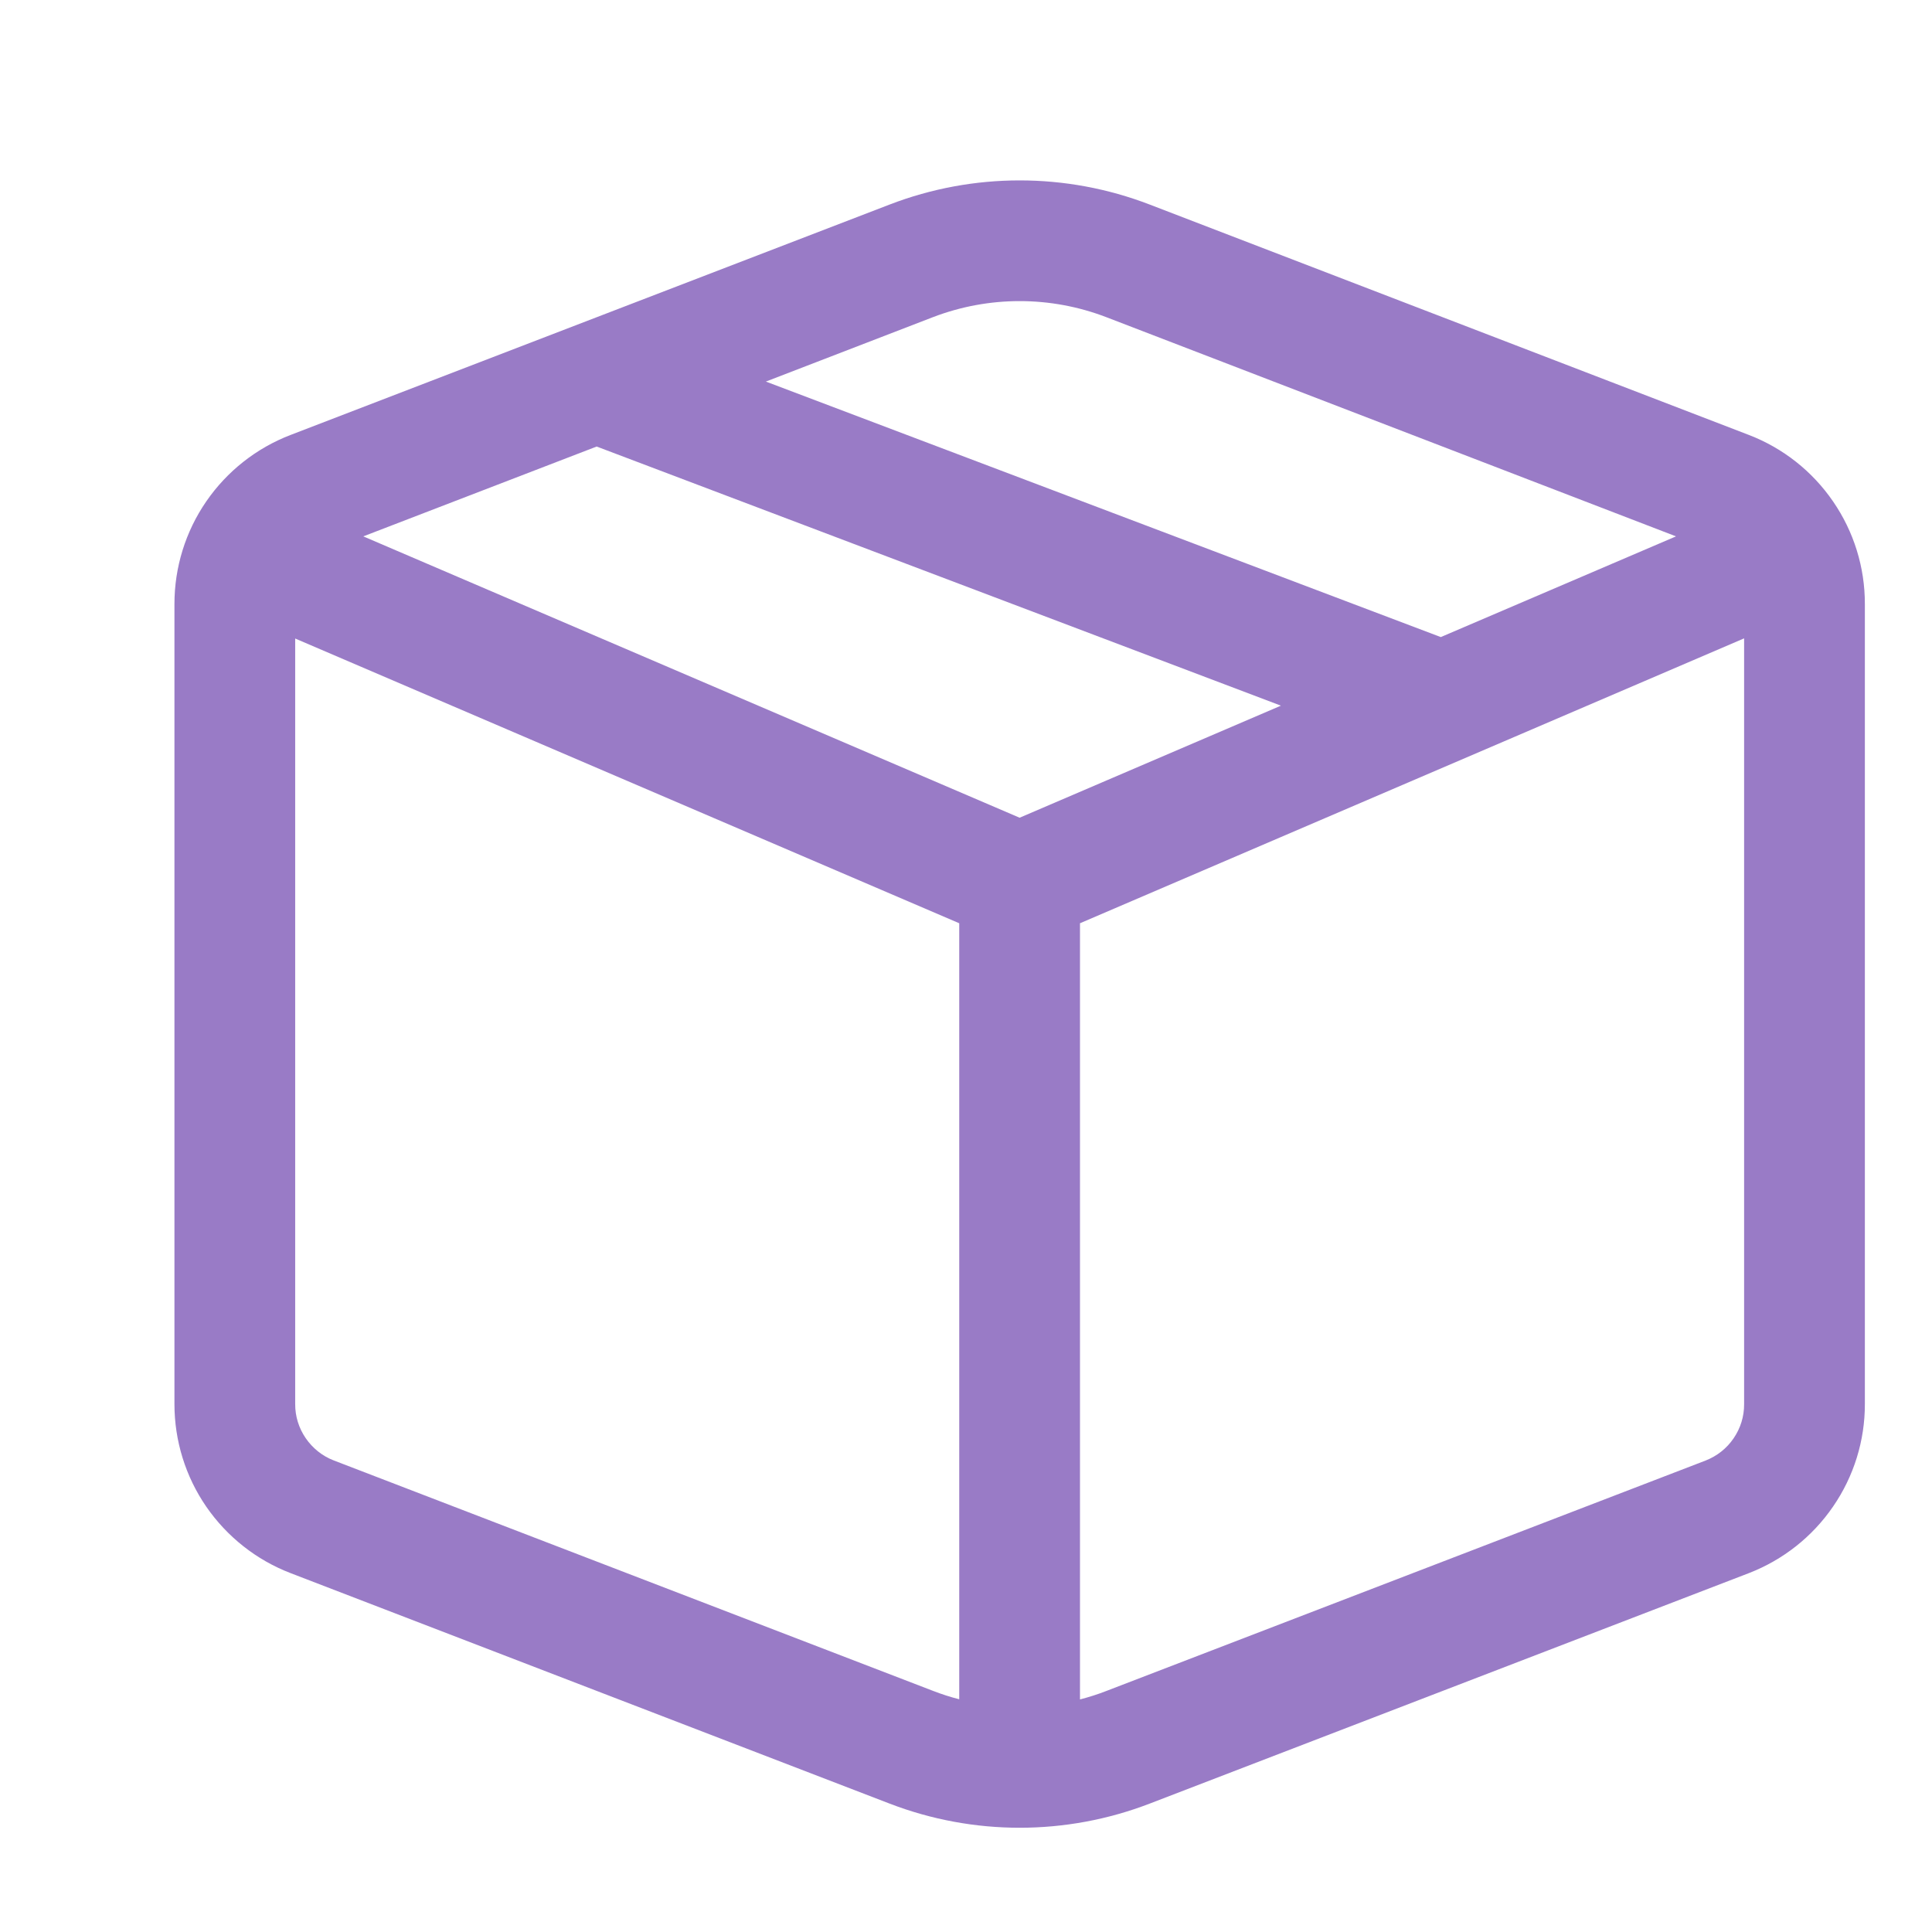
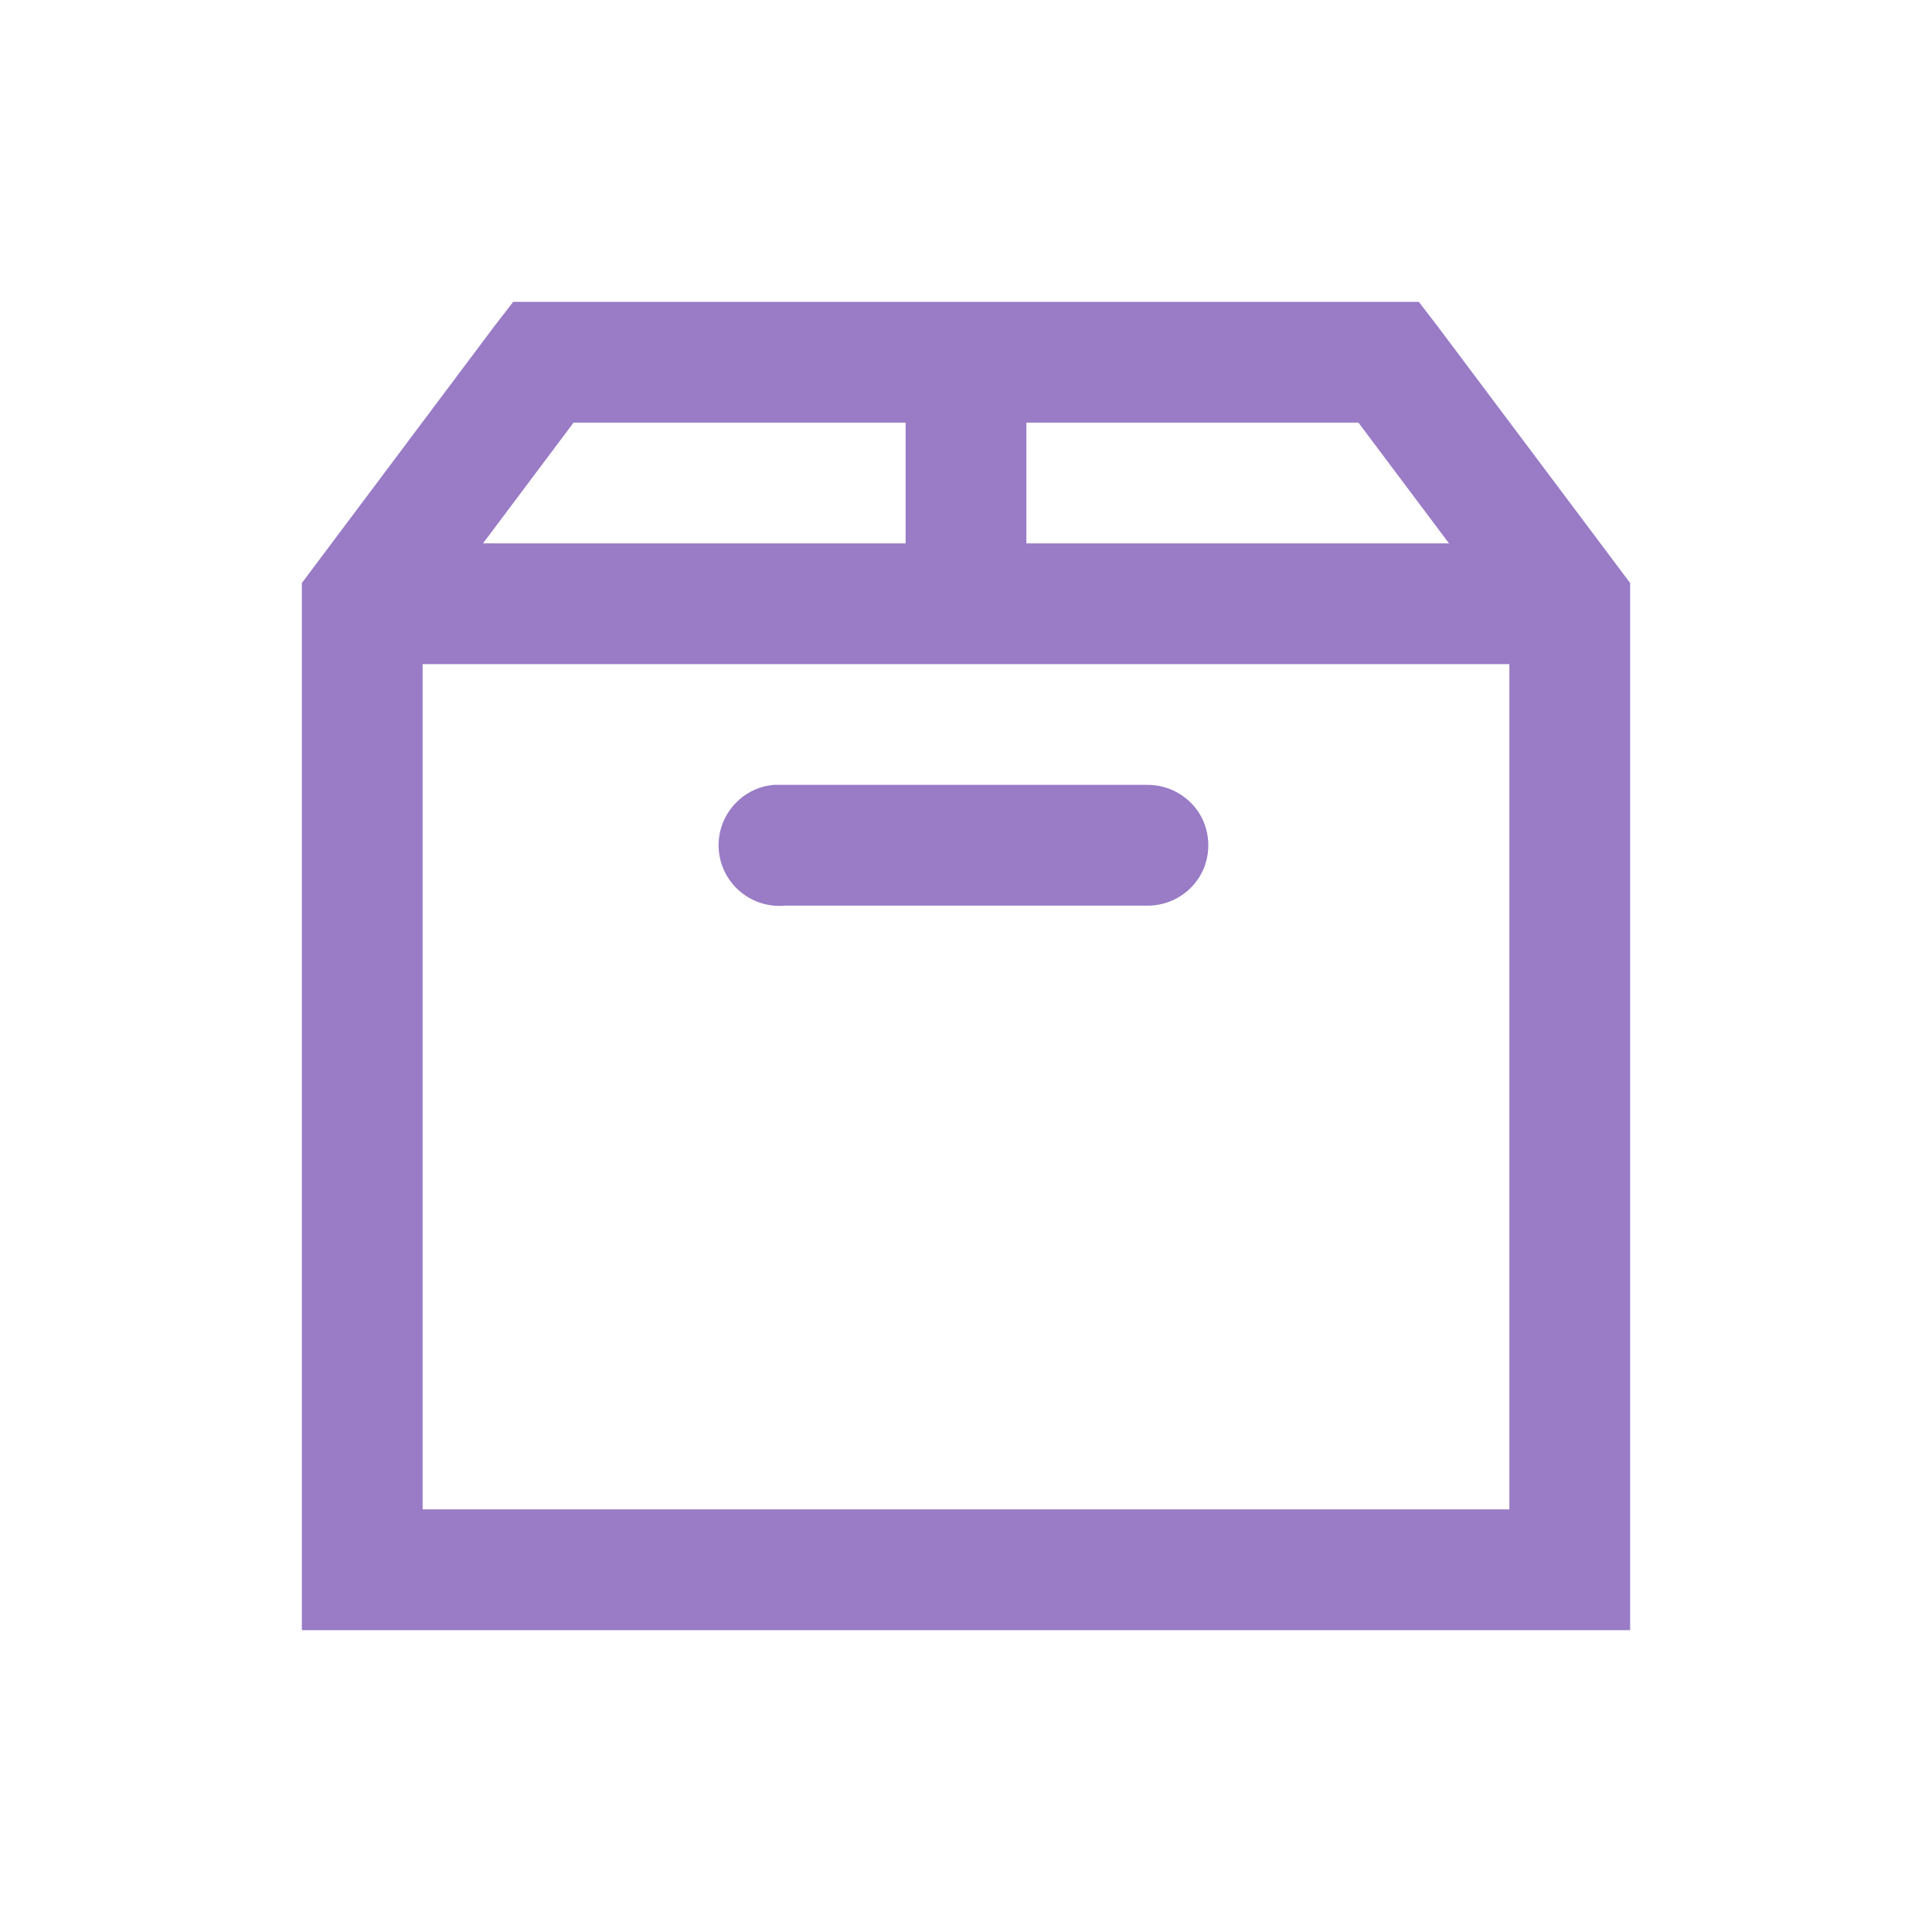
<svg xmlns="http://www.w3.org/2000/svg" width="24" height="24" viewBox="0 0 24 24" fill="none">
-   <path d="M11.051 2.541C12.091 2.141 13.242 2.141 14.282 2.541L21.725 5.403C22.149 5.566 22.514 5.854 22.771 6.229C23.029 6.604 23.167 7.048 23.166 7.503V17.442C23.167 17.896 23.029 18.34 22.771 18.715C22.514 19.09 22.149 19.378 21.725 19.542L14.282 22.405C13.242 22.805 12.091 22.805 11.051 22.405L3.61 19.542C3.185 19.379 2.82 19.09 2.562 18.716C2.304 18.341 2.167 17.897 2.167 17.442V7.503C2.167 7.048 2.304 6.604 2.562 6.229C2.82 5.854 3.185 5.566 3.61 5.403L11.051 2.541ZM13.743 3.94C13.05 3.674 12.283 3.674 11.589 3.94L9.514 4.74L17.898 7.914L20.82 6.663L13.743 3.94ZM21.666 7.93L13.416 11.469V21.111C13.527 21.082 13.636 21.048 13.743 21.006L21.186 18.144C21.328 18.089 21.45 17.993 21.535 17.868C21.621 17.743 21.667 17.595 21.666 17.443V7.93ZM11.916 21.109V11.469L3.667 7.932V17.442C3.666 17.593 3.712 17.741 3.798 17.866C3.884 17.991 4.005 18.088 4.146 18.142L11.589 21.004C11.697 21.046 11.806 21.081 11.916 21.109ZM4.513 6.663L12.666 10.158L15.912 8.766L7.412 5.547L4.513 6.663Z" fill="#997BC6" />
+   <path d="M6.375 3.75L6.14 4.054L3.75 7.242V20.25H20.25V7.242L17.859 4.054L17.625 3.75H6.375ZM7.125 5.25H11.25V6.75H6L7.125 5.25ZM12.75 5.25H16.875L18 6.75H12.75V5.25ZM5.25 8.25H18.75V18.75H5.25V8.25ZM9.61 9.75C9.197 9.787 8.891 10.157 8.93 10.57C8.968 10.983 9.337 11.288 9.75 11.25H14.25C14.52 11.253 14.771 11.112 14.909 10.878C14.976 10.763 15.01 10.633 15.01 10.5C15.01 10.367 14.976 10.237 14.909 10.122C14.771 9.888 14.519 9.747 14.25 9.75H9.61Z" fill="#997BC6" />
</svg>
